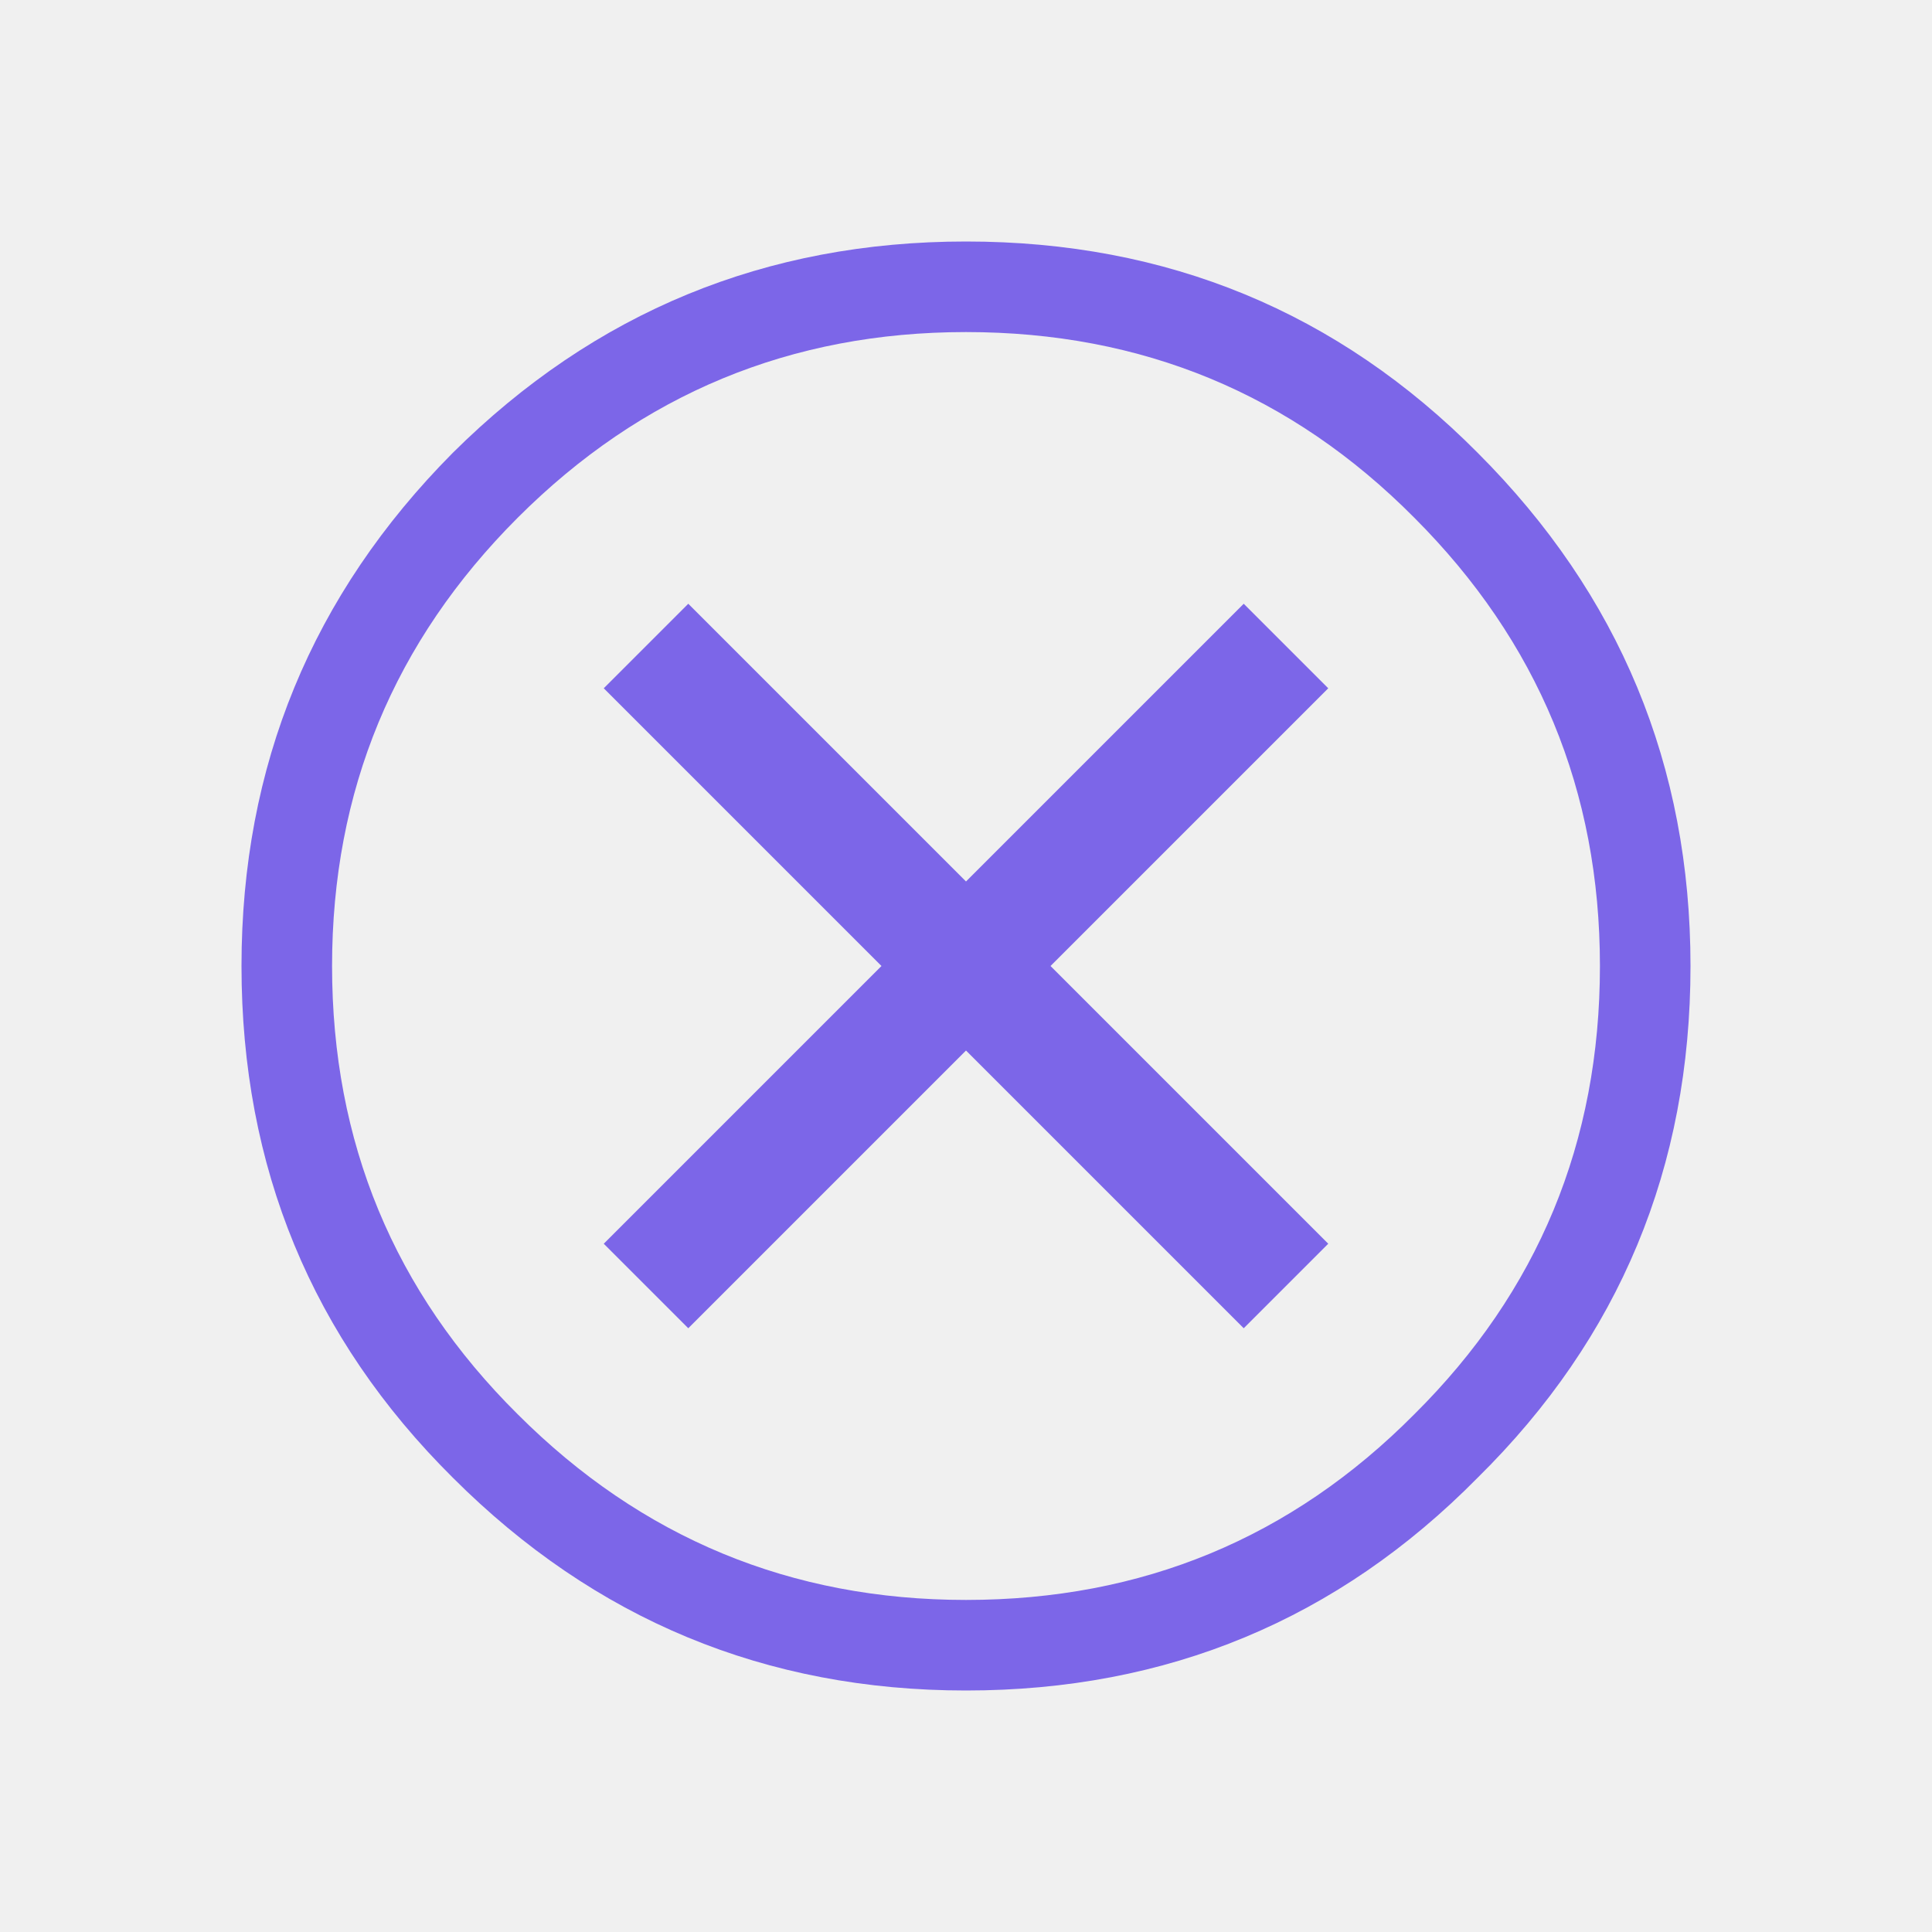
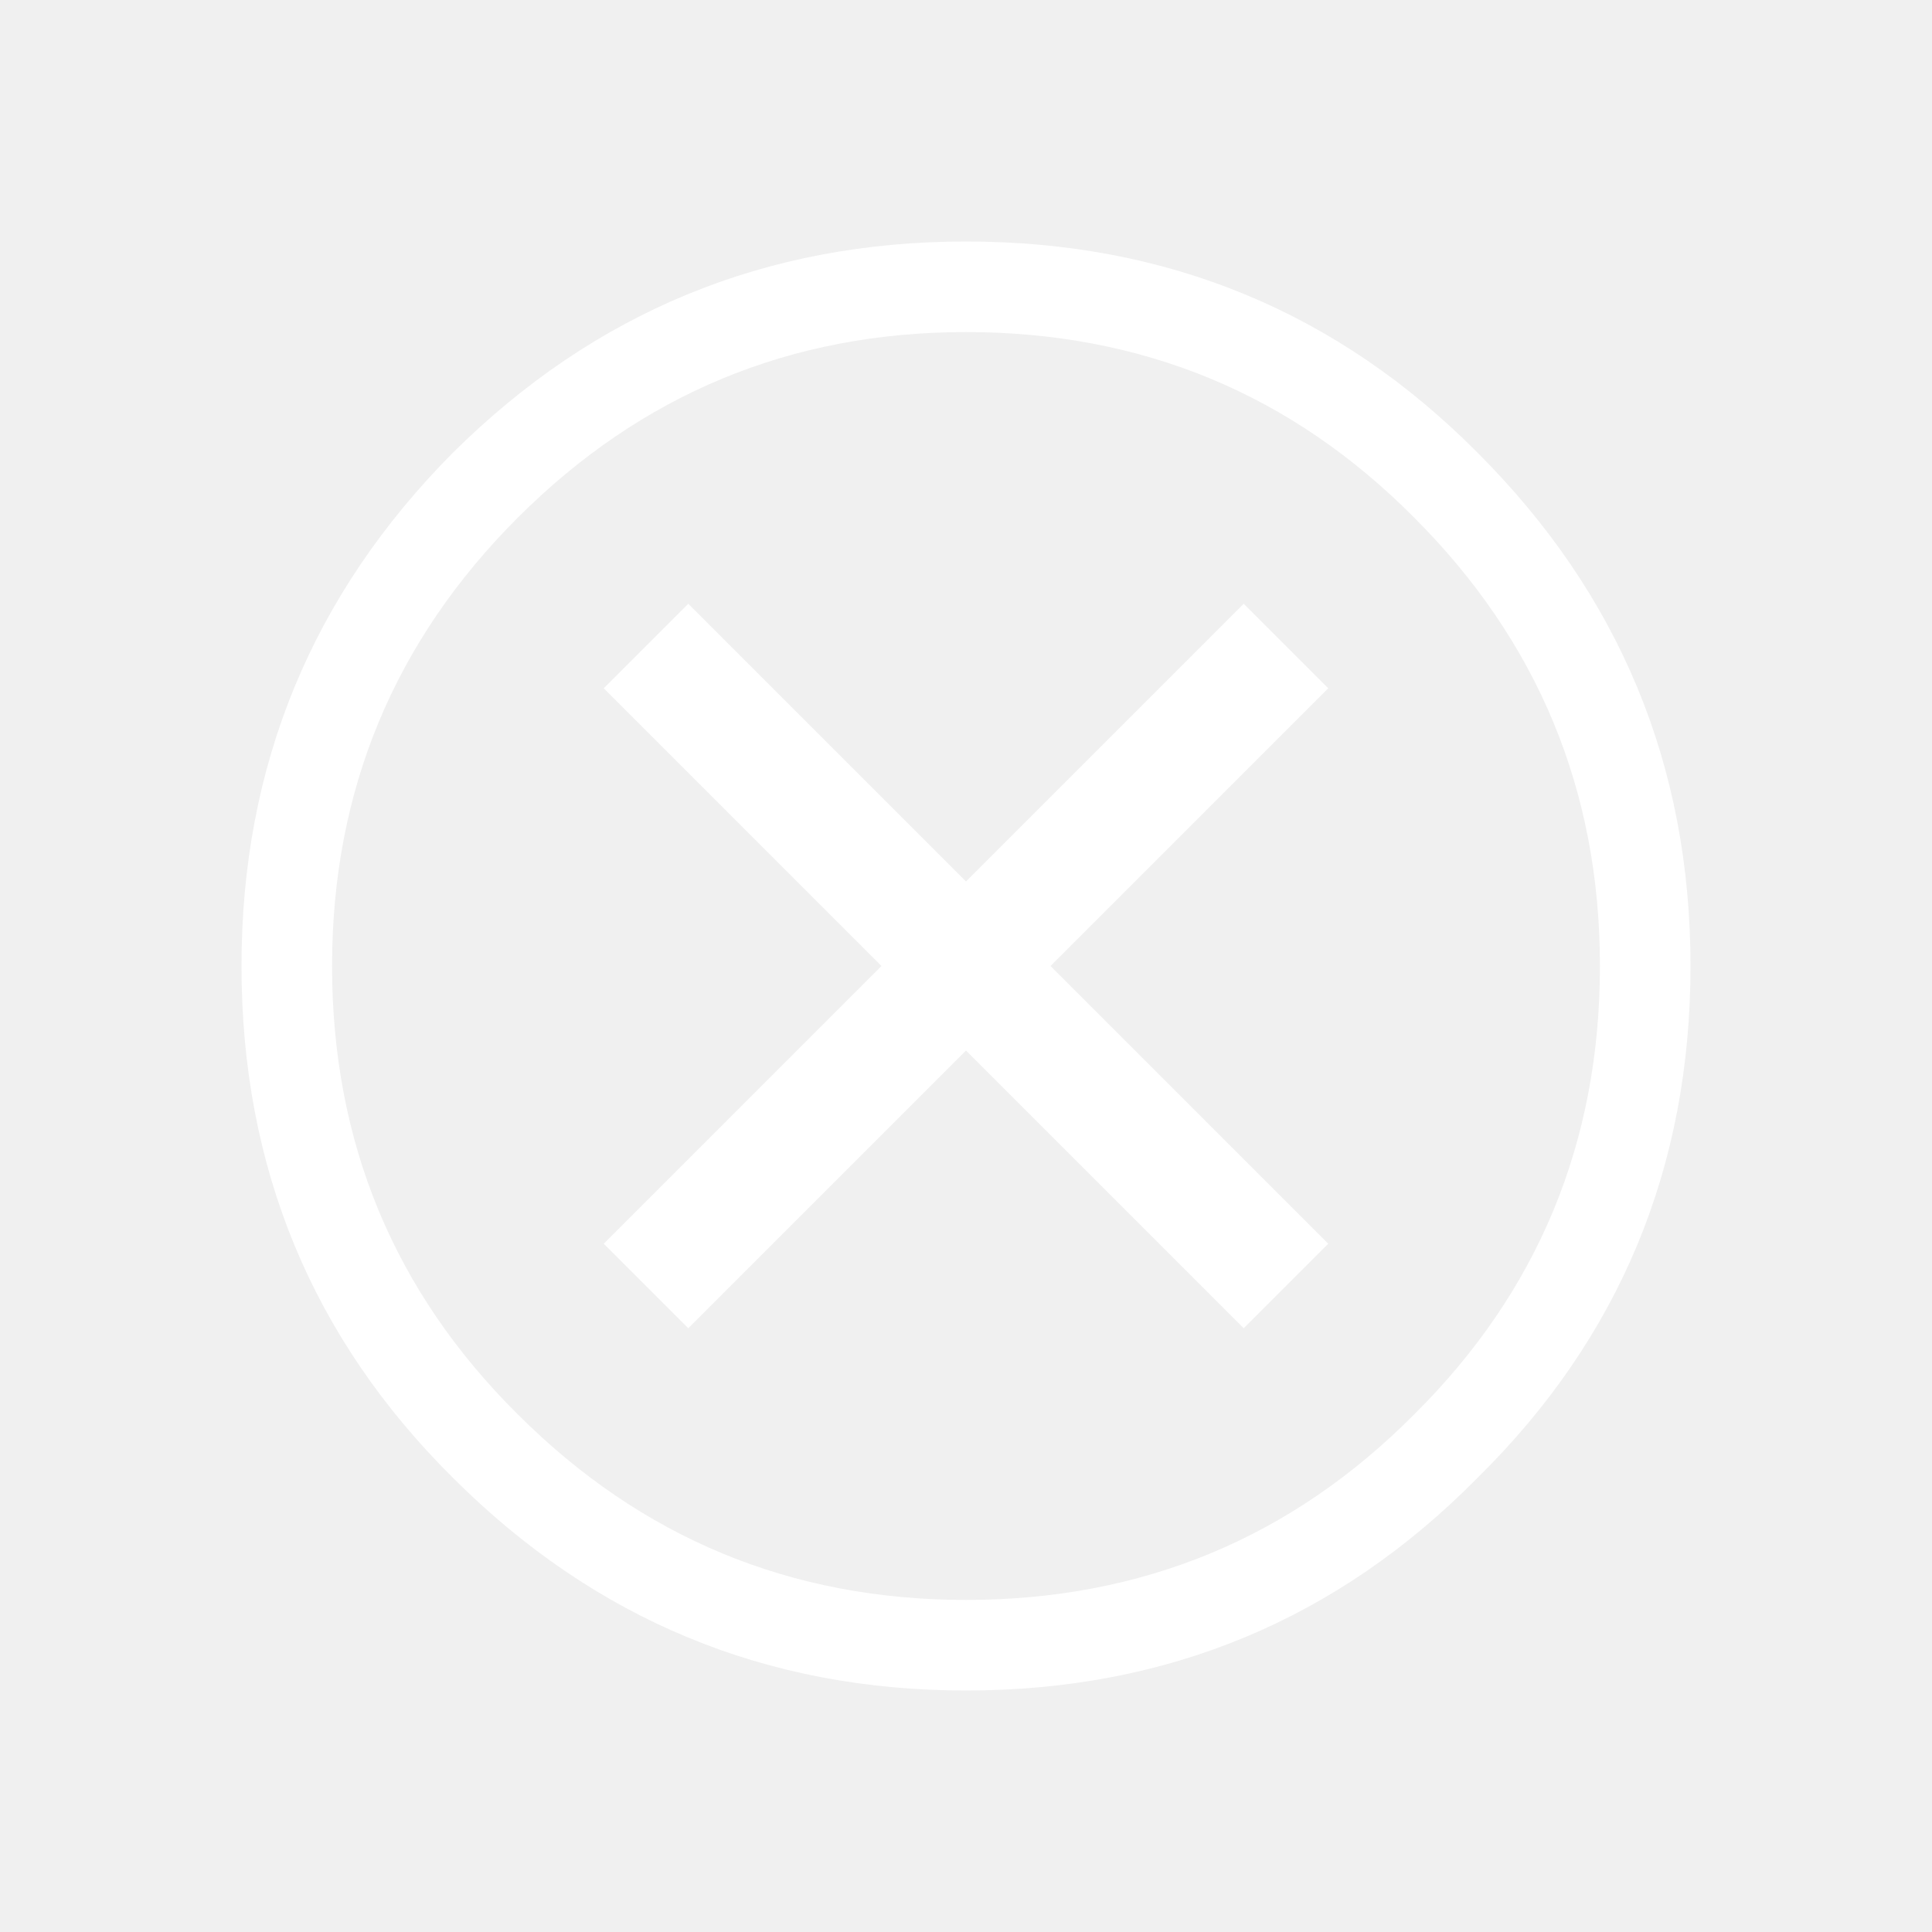
<svg xmlns="http://www.w3.org/2000/svg" width="64" height="64">
  <defs />
  <g>
-     <path stroke="none" fill="#7C66E8" d="M11 32 Q11 40.75 17.15 46.85 23.3 53 32 53 40.75 53 46.85 46.85 53 40.75 53 32 53 23.3 46.85 17.15 40.75 11 32 11 23.3 11 17.15 17.15 11 23.3 11 32 M56 32 Q56 42 48.95 48.95 42 56 32 56 22.05 56 15 48.95 8 42 8 32 8 22.05 15 15 22.05 8 32 8 42 8 48.95 15 56 22.05 56 32 M22.8 20 L32 29.2 41.2 20 44 22.8 34.8 32 44 41.2 41.2 44 32 34.8 22.8 44 20 41.2 29.2 32 20 22.8 22.8 20" />
+     <path d="M11 32 Q11 40.75 17.15 46.85 23.3 53 32 53 40.75 53 46.85 46.85 53 40.75 53 32 53 23.3 46.85 17.15 40.75 11 32 11 23.3 11 17.15 17.15 11 23.3 11 32 M56 32 Q56 42 48.95 48.95 42 56 32 56 22.05 56 15 48.95 8 42 8 32 8 22.05 15 15 22.05 8 32 8 42 8 48.95 15 56 22.05 56 32 M22.8 20 L32 29.2 41.2 20 44 22.8 34.8 32 44 41.2 41.2 44 32 34.8 22.8 44 20 41.2 29.2 32 20 22.8 22.8 20" fill="#FFFFFF" />
  </g>
</svg>
